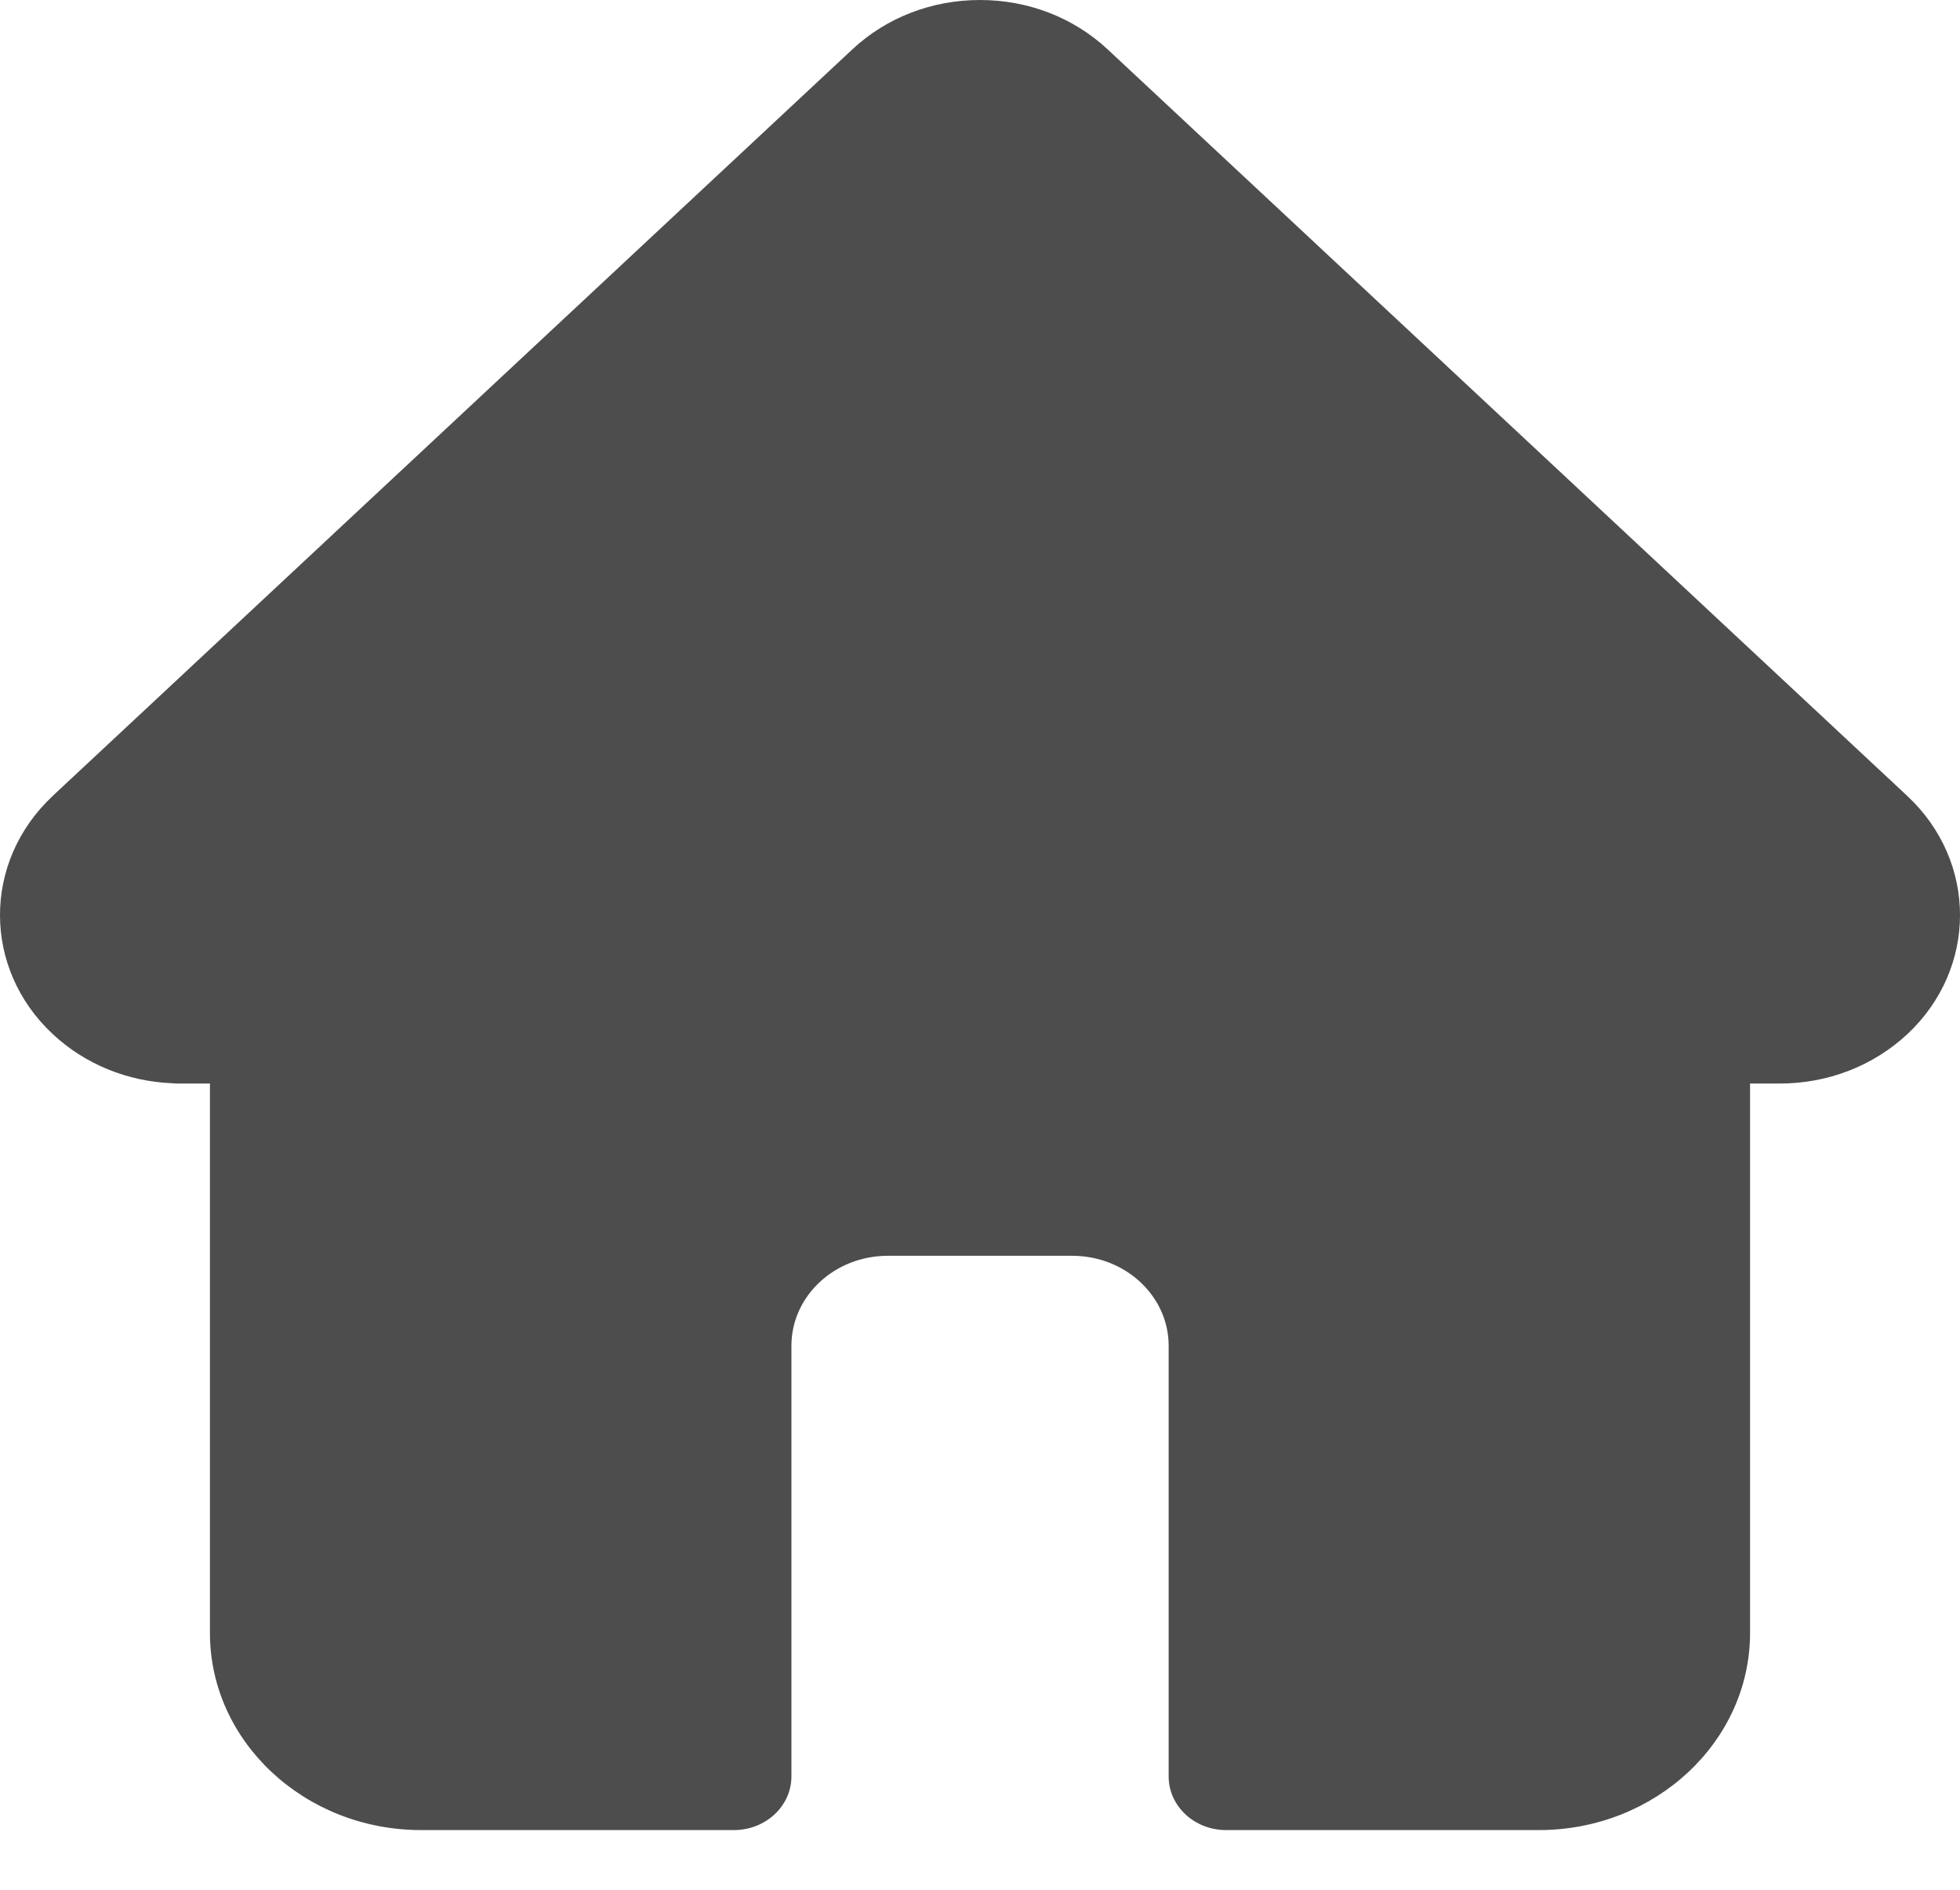
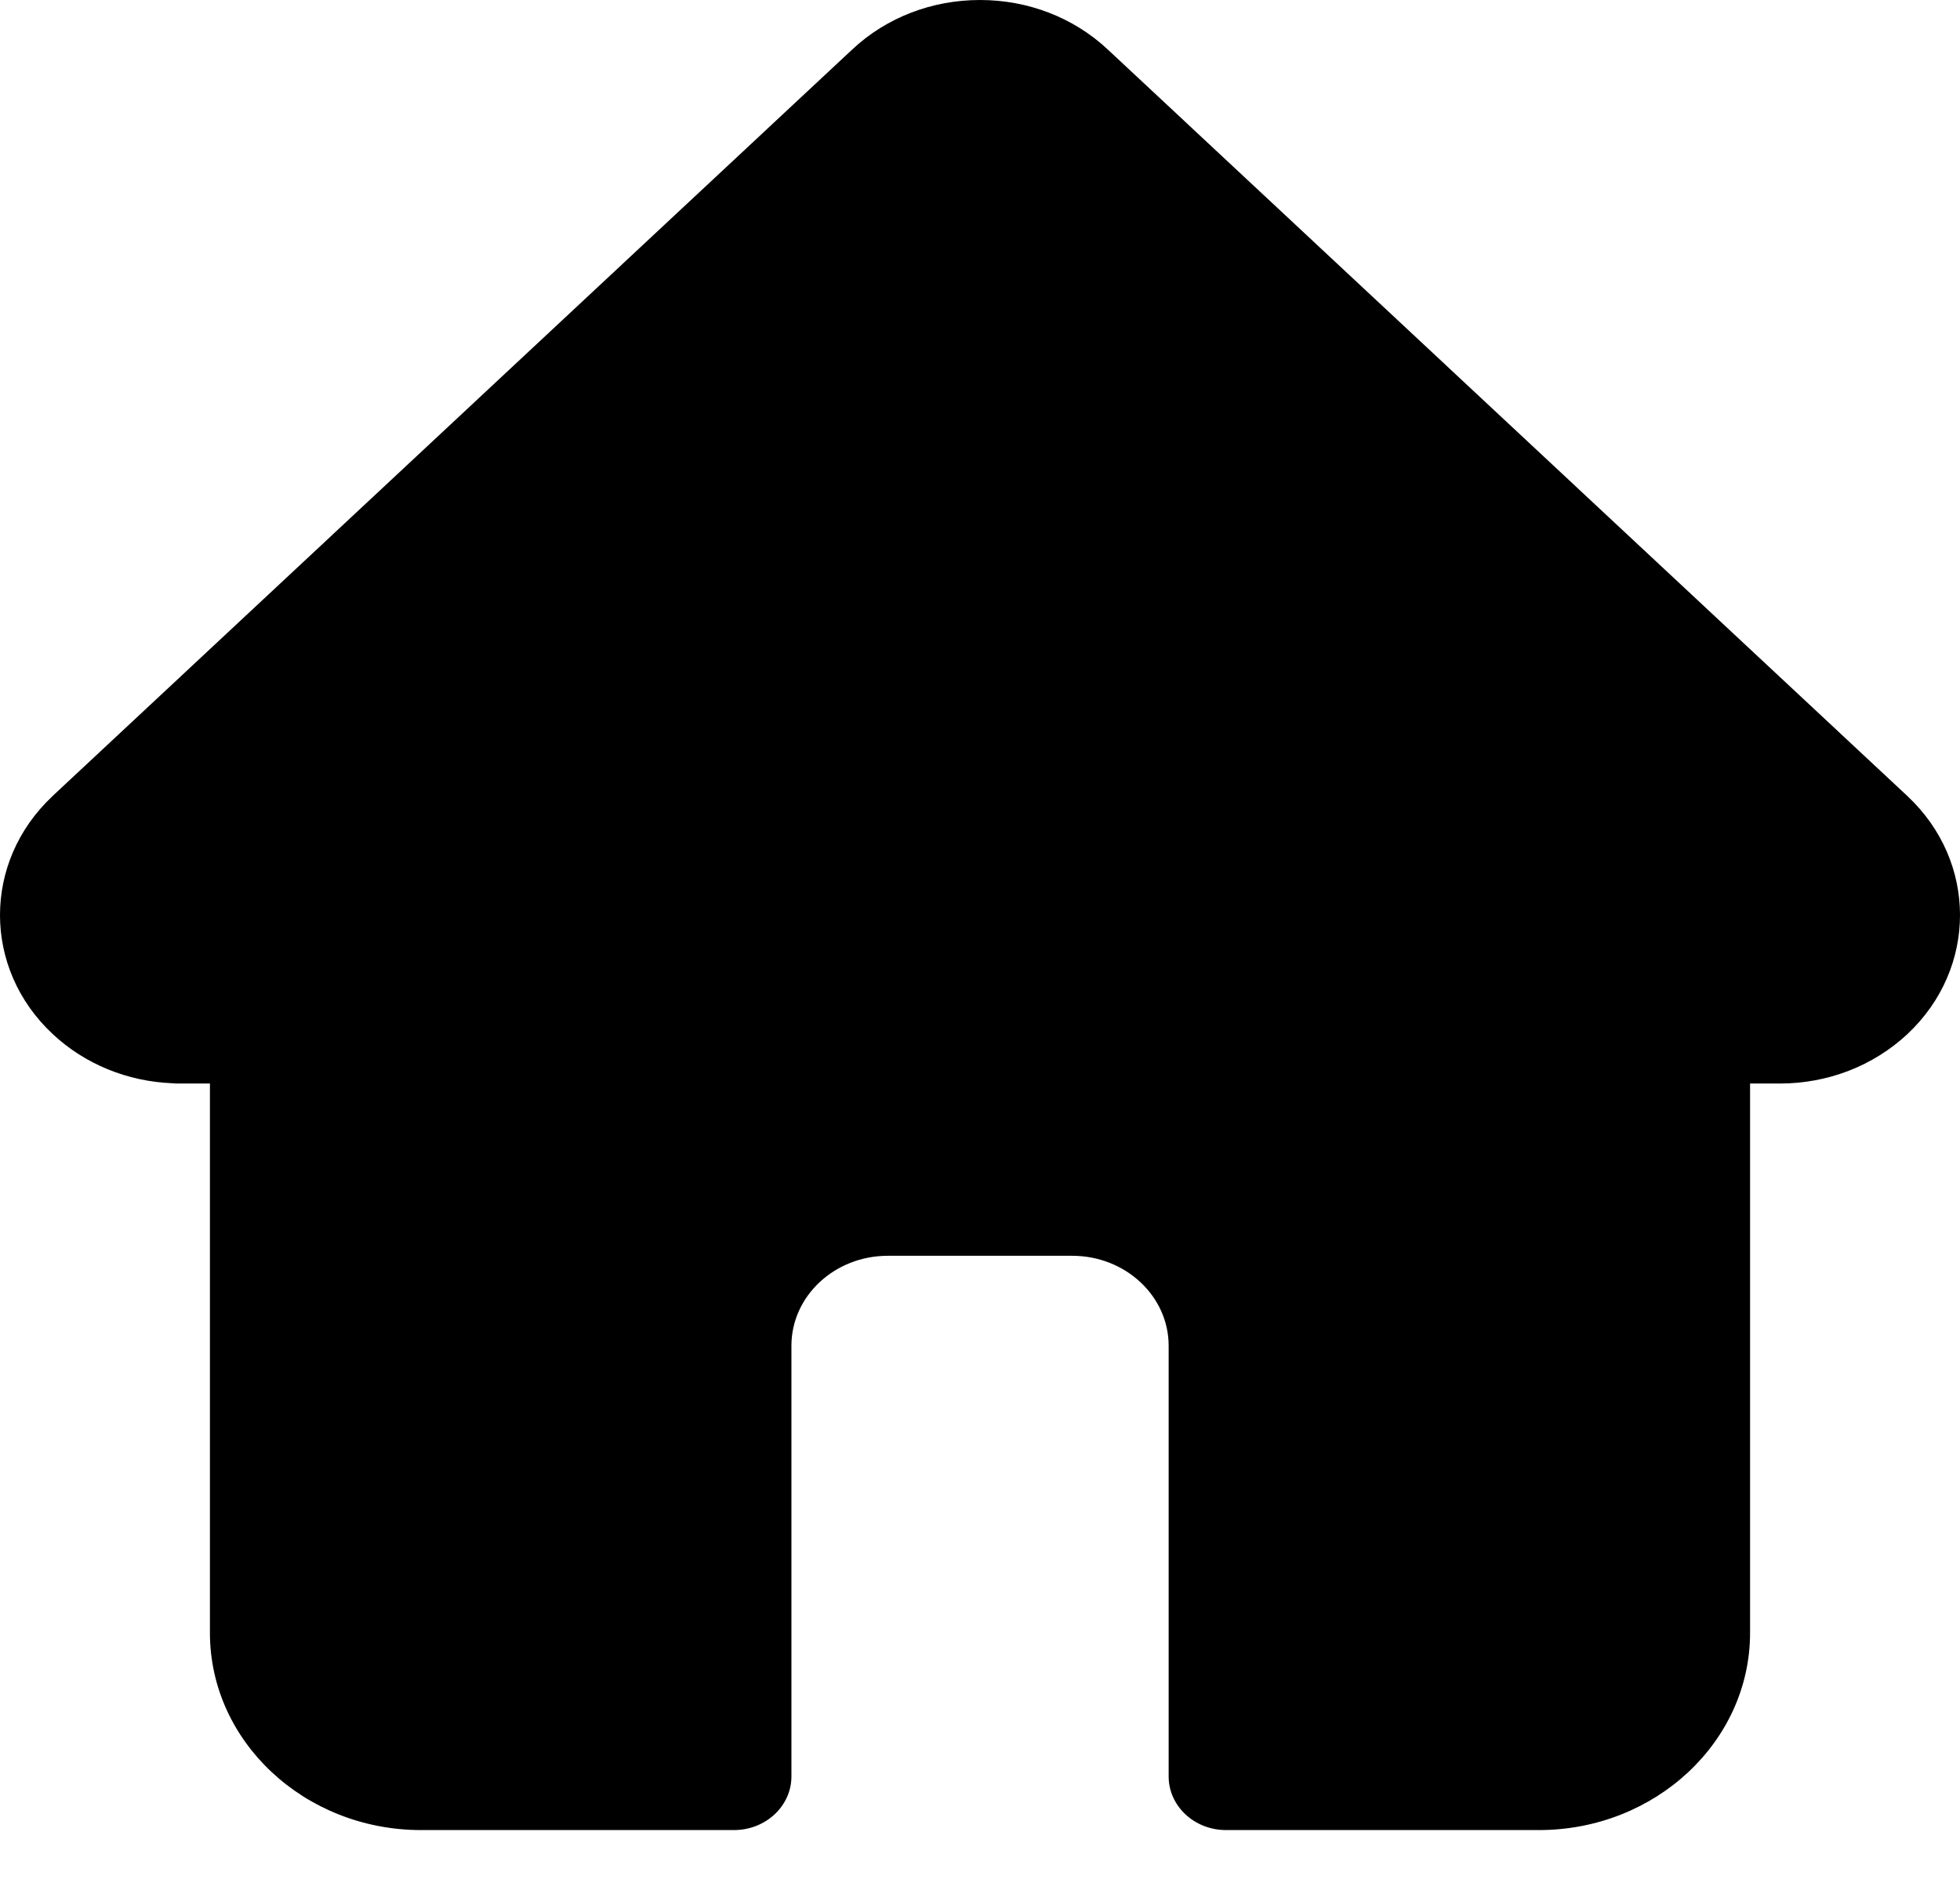
<svg xmlns="http://www.w3.org/2000/svg" width="28" height="27" viewBox="0 0 28 27" fill="none">
-   <path d="M27.248 11.373C27.247 11.372 27.247 11.371 27.246 11.371L15.823 0.705C15.336 0.251 14.689 0 14 0C13.312 0 12.664 0.25 12.177 0.705L0.76 11.365C0.756 11.369 0.752 11.373 0.749 11.376C-0.251 12.315 -0.25 13.839 0.754 14.775C1.212 15.203 1.817 15.451 2.464 15.477C2.49 15.48 2.517 15.481 2.544 15.481H2.999V23.33C2.999 24.883 4.352 26.147 6.016 26.147H10.485C10.938 26.147 11.306 25.804 11.306 25.381V19.227C11.306 18.518 11.923 17.942 12.682 17.942H15.318C16.077 17.942 16.695 18.518 16.695 19.227V25.381C16.695 25.804 17.062 26.147 17.515 26.147H21.984C23.648 26.147 25.001 24.883 25.001 23.33V15.481H25.424C26.112 15.481 26.759 15.23 27.247 14.776C28.251 13.837 28.251 12.311 27.248 11.373V11.373Z" fill="#4D4D4D" />
+   <path d="M27.248 11.373C27.247 11.372 27.247 11.371 27.246 11.371L15.823 0.705C15.336 0.251 14.689 0 14 0C13.312 0 12.664 0.25 12.177 0.705L0.76 11.365C0.756 11.369 0.752 11.373 0.749 11.376C-0.251 12.315 -0.25 13.839 0.754 14.775C1.212 15.203 1.817 15.451 2.464 15.477C2.49 15.48 2.517 15.481 2.544 15.481H2.999V23.33C2.999 24.883 4.352 26.147 6.016 26.147H10.485C10.938 26.147 11.306 25.804 11.306 25.381V19.227C11.306 18.518 11.923 17.942 12.682 17.942H15.318C16.077 17.942 16.695 18.518 16.695 19.227V25.381C16.695 25.804 17.062 26.147 17.515 26.147H21.984C23.648 26.147 25.001 24.883 25.001 23.33V15.481H25.424C26.112 15.481 26.759 15.23 27.247 14.776C28.251 13.837 28.251 12.311 27.248 11.373V11.373Z" fill="#000000" />
</svg>
